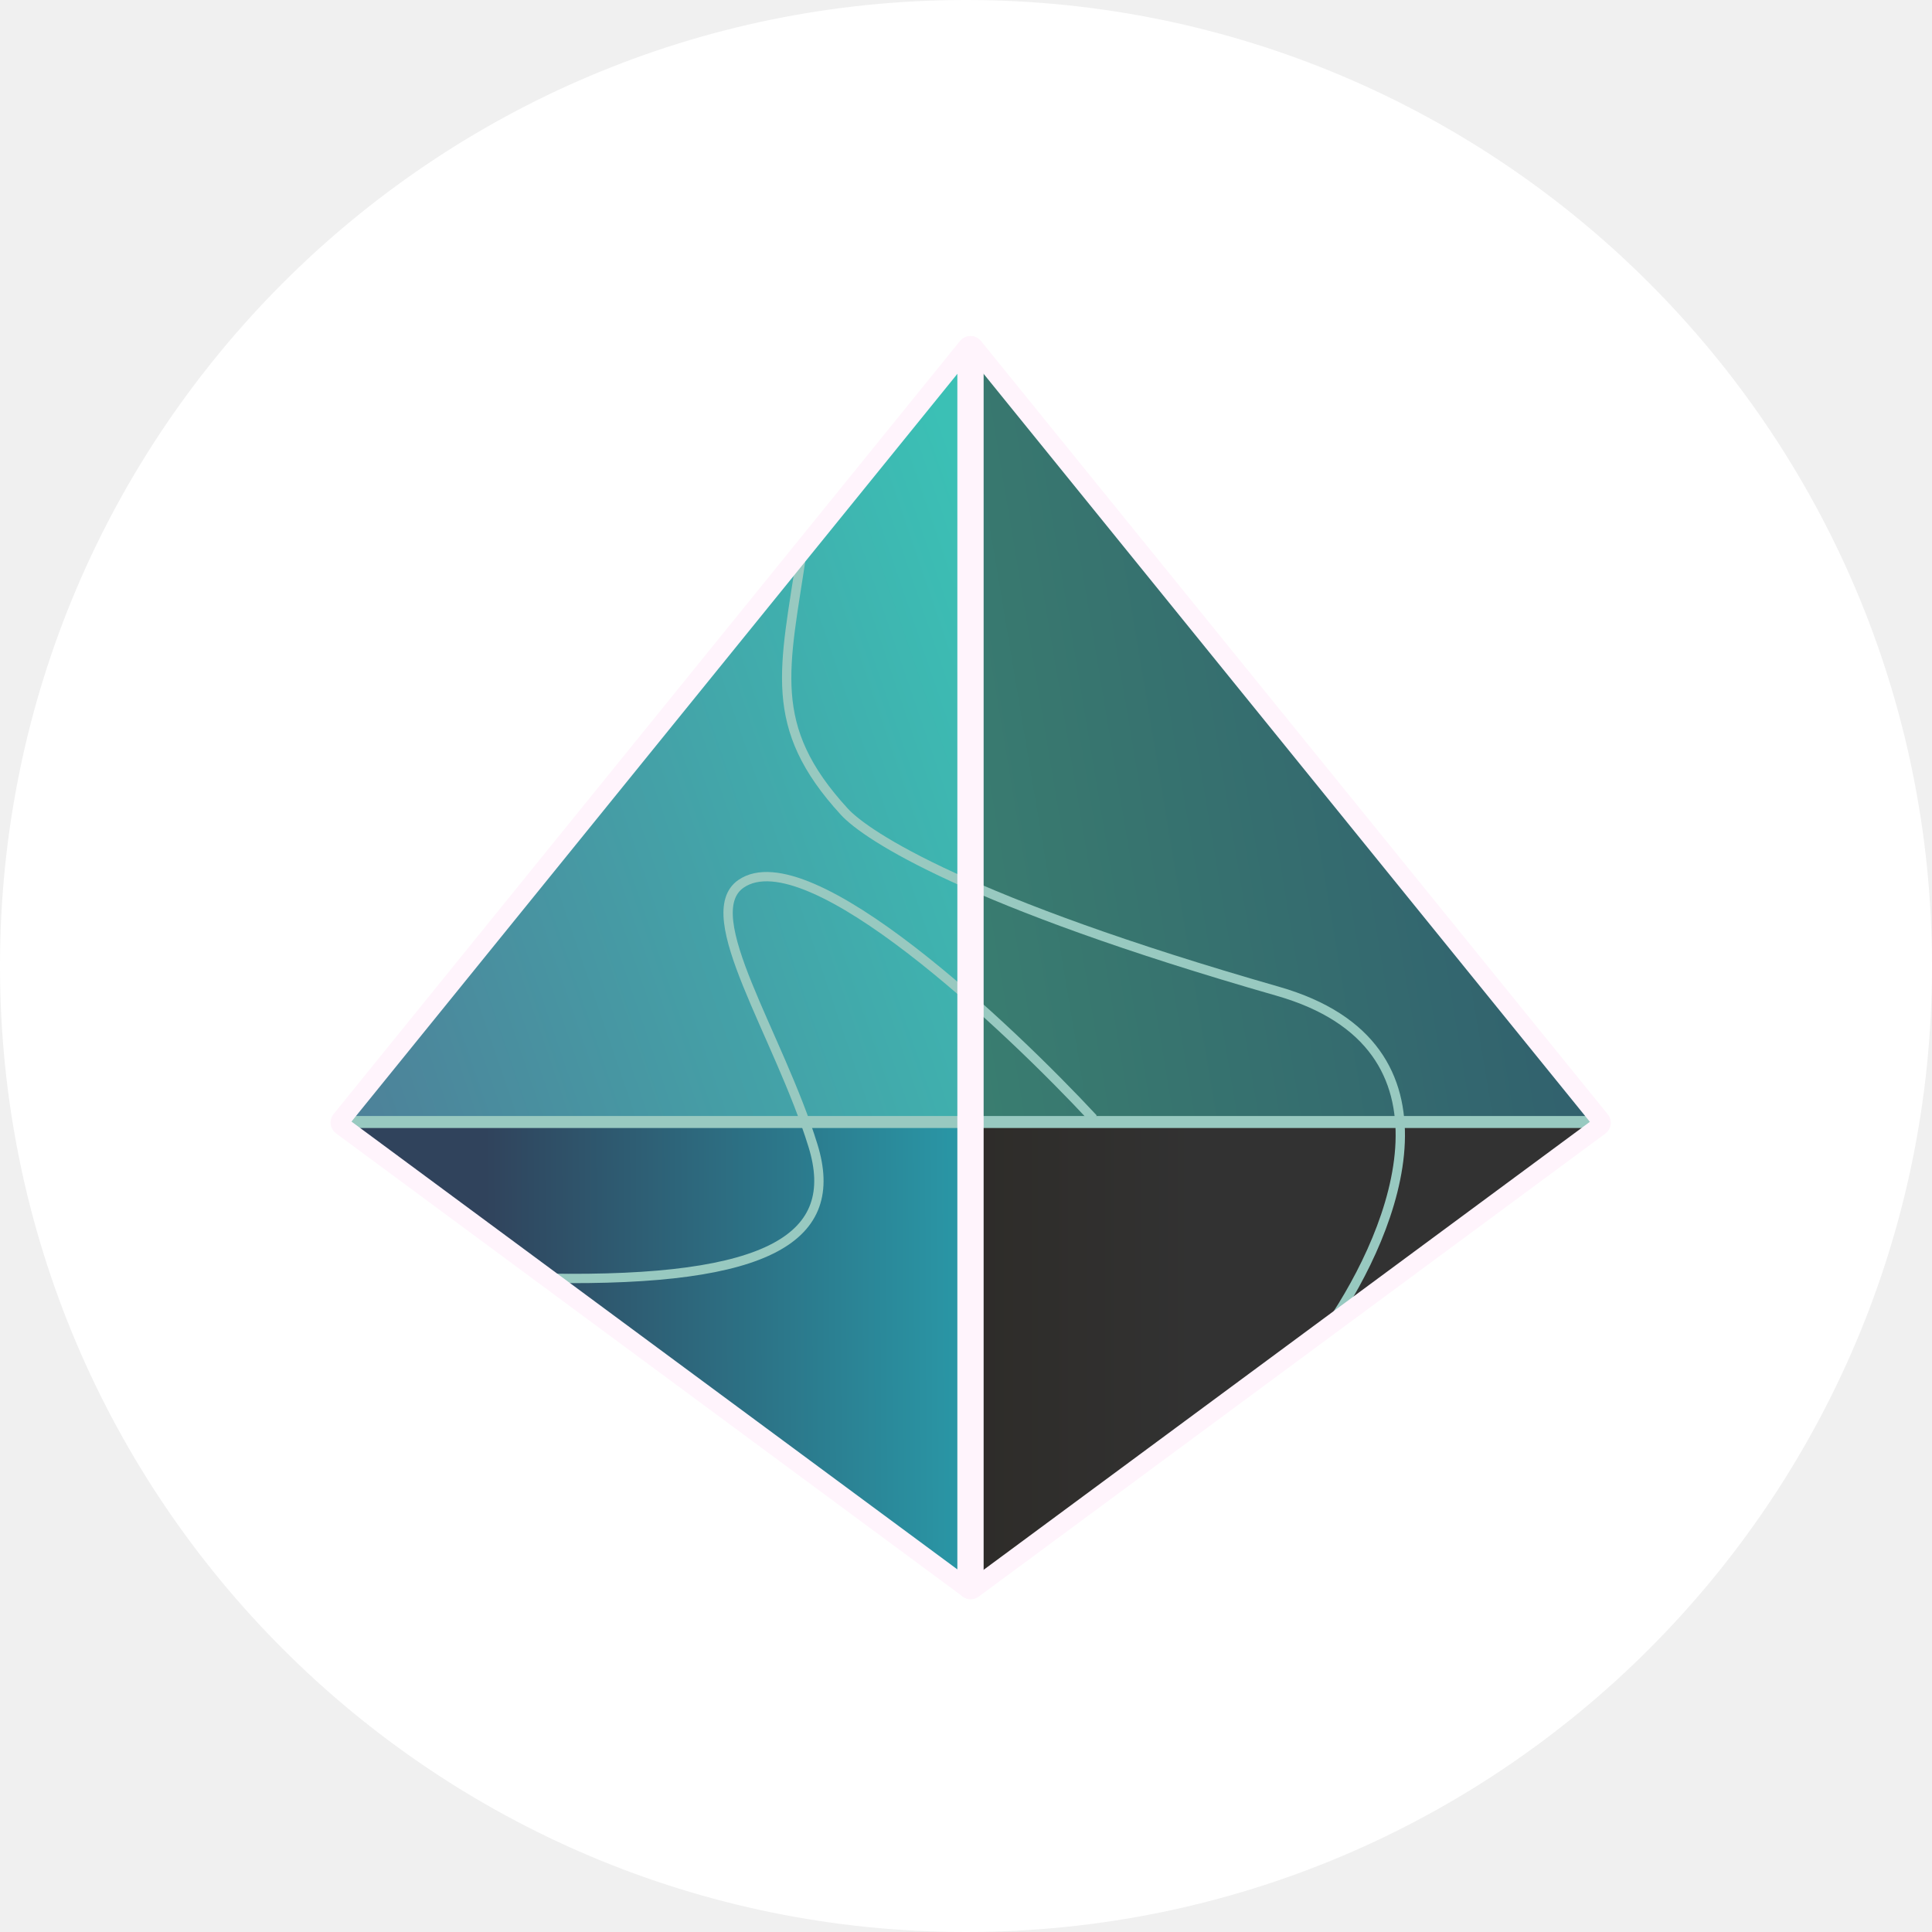
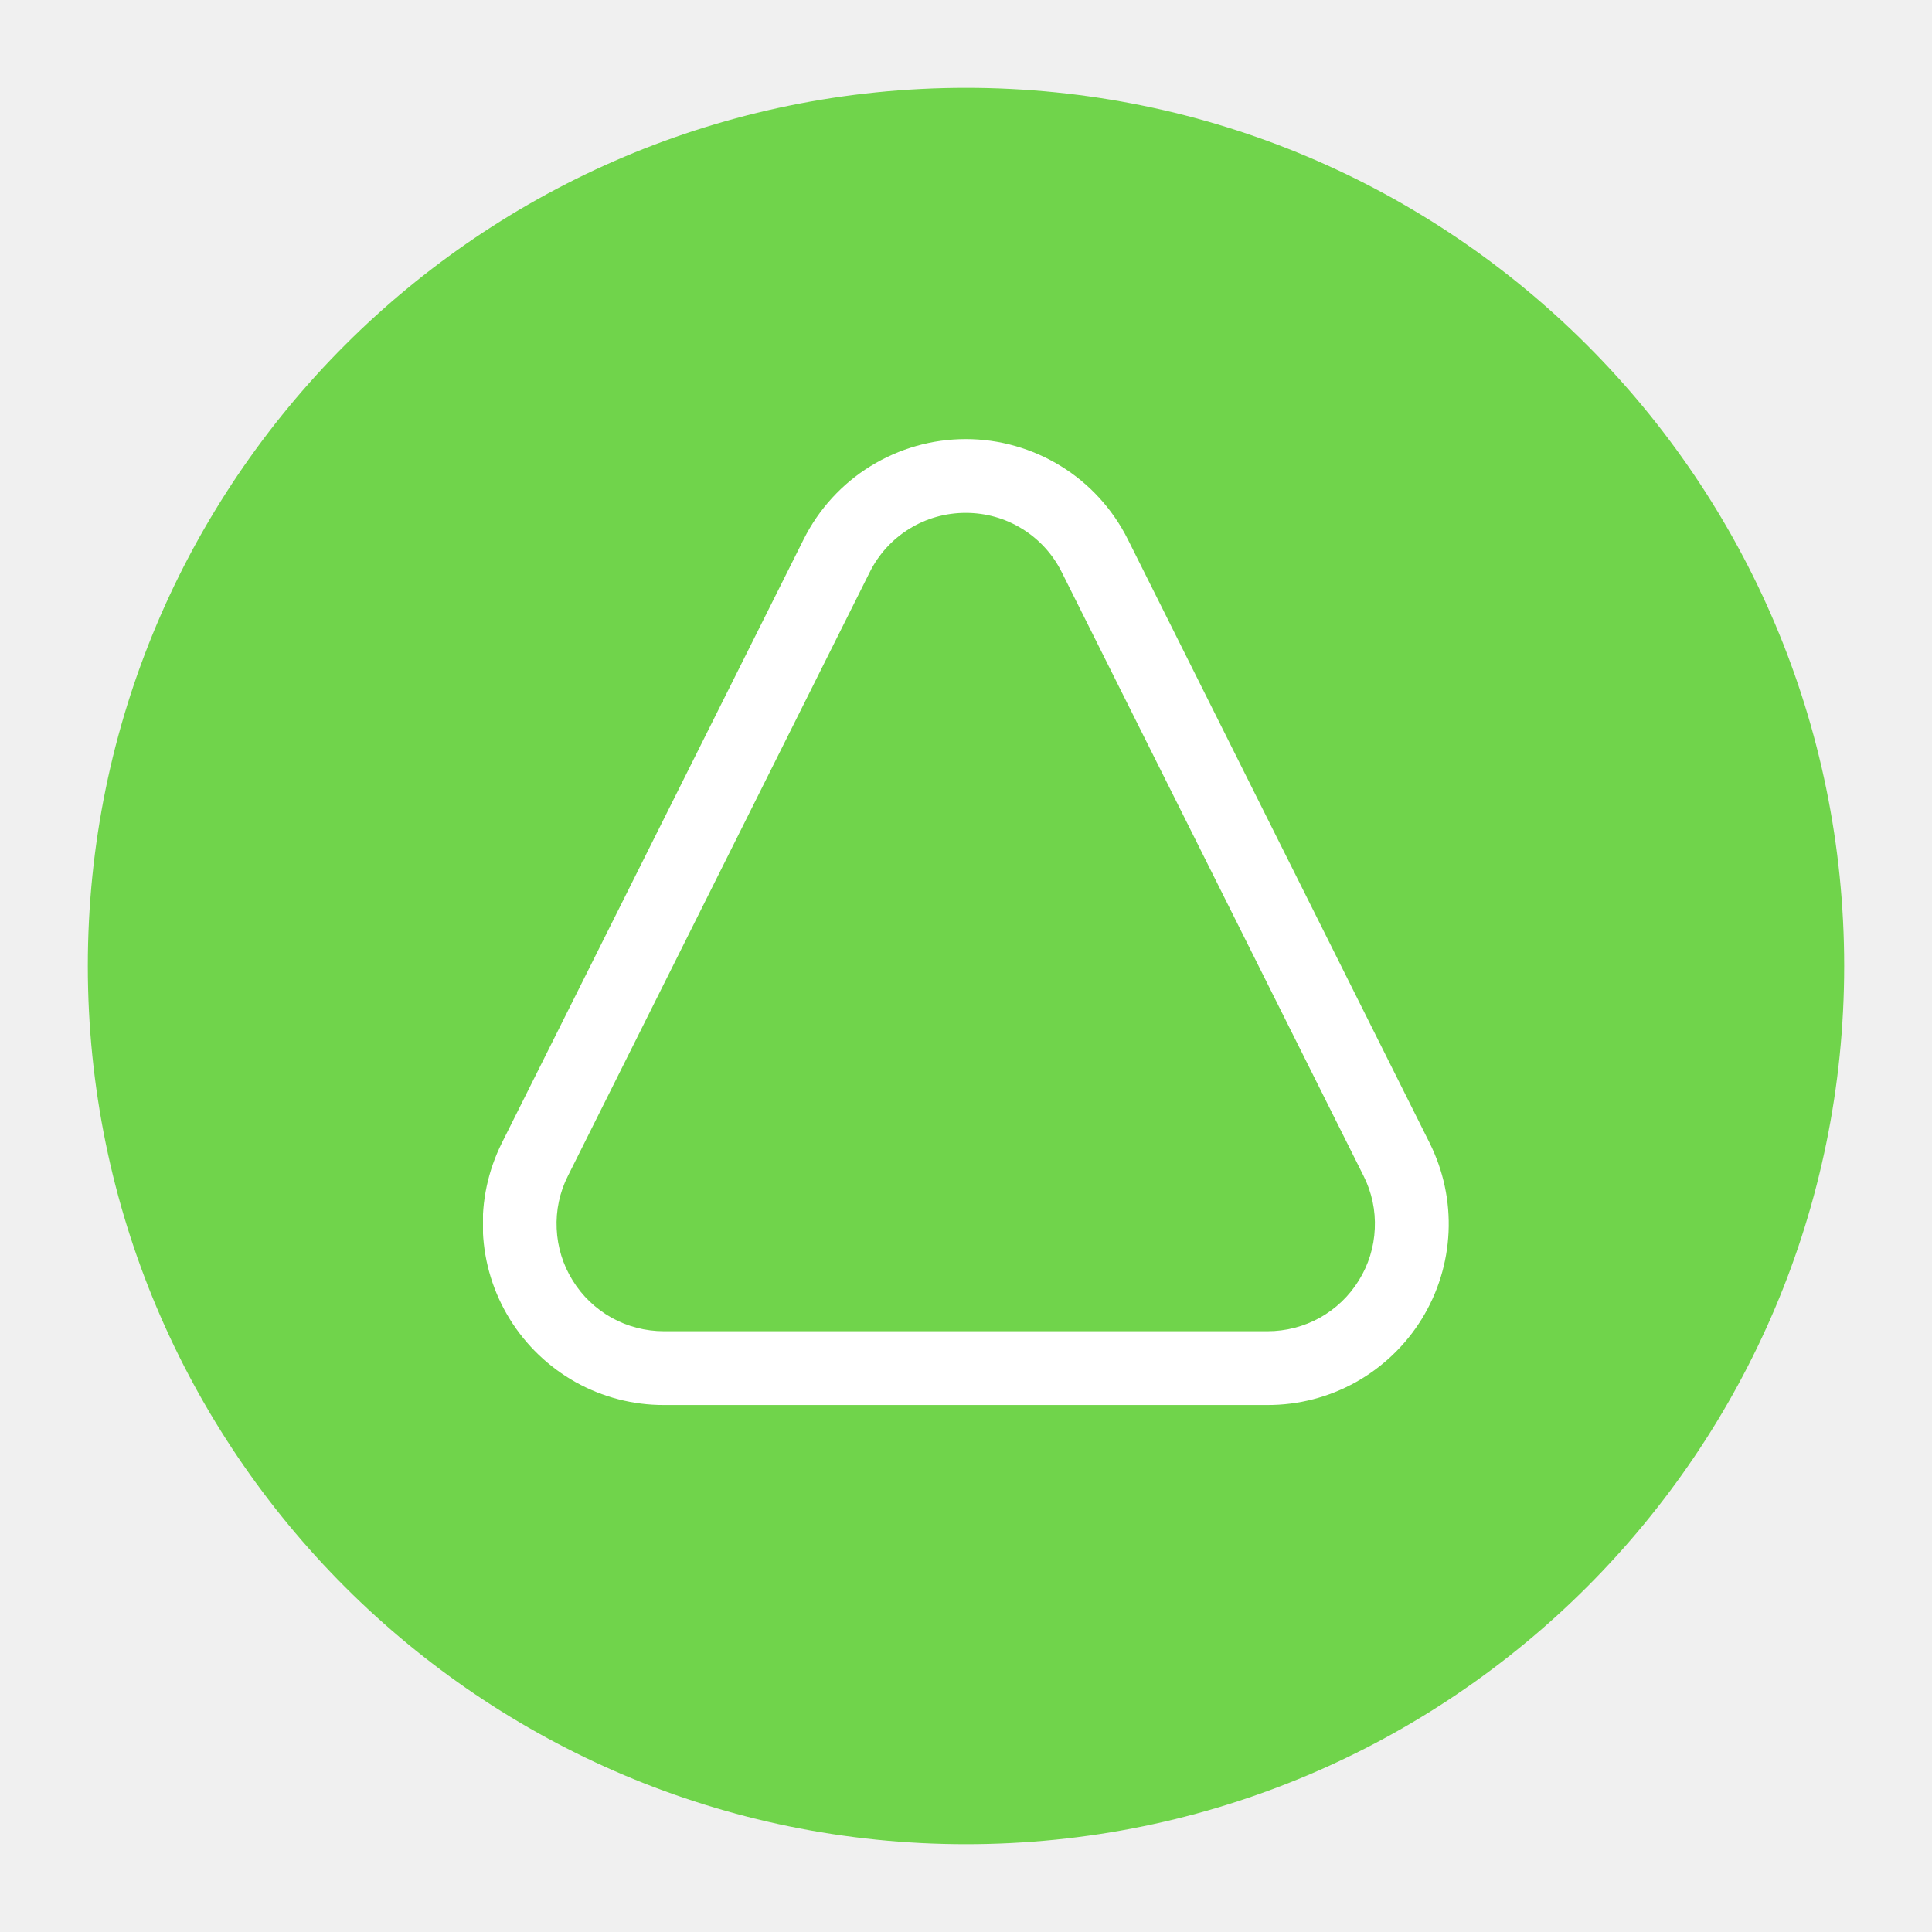
- <svg xmlns="http://www.w3.org/2000/svg" width="40" height="40" viewBox="0 0 40 40" fill="none">
-   <circle cx="20" cy="20" r="20" fill="white" />
-   <path d="M20.222 23.167V7.097L7.021 23.167H20.222Z" fill="url(#paint0_linear_420_227)" />
-   <path d="M20.179 23.167V7.097L33.145 23.167H20.179Z" fill="url(#paint1_linear_420_227)" />
-   <path d="M20.22 23.174L18.454 23.174H17.053H7.041L20.062 32.917L20.22 23.174Z" fill="url(#paint2_linear_420_227)" />
-   <path d="M20.221 23.174H24.351H33.2L20.221 32.737V23.174Z" fill="url(#paint3_linear_420_227)" />
-   <path d="M16.605 11.423C16.246 13.845 15.856 15.034 17.481 16.805C17.94 17.306 20.03 18.681 26.456 20.523C30.398 21.653 28.907 25.423 27.541 27.431" stroke="#98C9C0" stroke-width="0.193" />
-   <path d="M22.636 23.159C20.901 21.292 16.734 17.335 15.341 18.299C14.421 18.937 16.123 21.417 16.832 23.719C17.415 25.608 15.971 26.543 11.348 26.465" stroke="#98C9C0" stroke-width="0.193" />
-   <line x1="20.014" y1="23.23" x2="7.041" y2="23.23" stroke="#98C9C0" stroke-width="0.248" />
-   <line x1="33.193" y1="23.23" x2="20.221" y2="23.23" stroke="#98C9C0" stroke-width="0.248" />
-   <path d="M20.172 32.829V7.234C20.172 7.156 20.075 7.121 20.025 7.182L7.054 23.19C7.025 23.226 7.032 23.28 7.07 23.308L20.041 32.895C20.095 32.936 20.172 32.897 20.172 32.829Z" stroke="#FFF4FC" stroke-width="0.386" />
-   <path d="M20.014 32.836V7.234C20.014 7.156 20.112 7.121 20.161 7.182L33.139 23.194C33.169 23.231 33.162 23.285 33.124 23.313L20.146 32.903C20.091 32.943 20.014 32.904 20.014 32.836Z" stroke="#FFF4FC" stroke-width="0.386" />
+ <svg xmlns="http://www.w3.org/2000/svg" width="22" height="22" viewBox="0 0 22 22" fill="none">
+   <circle cx="11" cy="11" r="10" fill="#70D44B" />
+   <g clip-path="url(#clip0_555_2751)">
+     <path d="M10.997 5.84C11.224 5.84 11.447 5.902 11.64 6.022C11.833 6.141 11.989 6.312 12.09 6.515L15.527 13.39C15.621 13.576 15.665 13.784 15.655 13.992C15.646 14.2 15.584 14.402 15.474 14.579C15.365 14.757 15.212 14.903 15.03 15.005C14.848 15.106 14.643 15.159 14.434 15.159H7.56C7.351 15.159 7.146 15.106 6.964 15.005C6.782 14.903 6.629 14.757 6.52 14.579C6.41 14.402 6.348 14.2 6.339 13.992C6.329 13.784 6.373 13.576 6.467 13.39L9.904 6.515C10.005 6.312 10.161 6.141 10.354 6.022C10.547 5.902 10.77 5.84 10.997 5.84ZM10.997 5C10.614 5 10.239 5.107 9.913 5.308C9.587 5.509 9.324 5.797 9.152 6.14L5.715 13.014C5.558 13.329 5.483 13.678 5.499 14.03C5.515 14.381 5.62 14.722 5.805 15.021C5.99 15.32 6.248 15.567 6.555 15.739C6.862 15.91 7.208 16 7.56 15.999H14.434C14.786 16 15.132 15.91 15.439 15.739C15.746 15.567 16.004 15.32 16.189 15.021C16.374 14.722 16.479 14.381 16.495 14.03C16.511 13.678 16.436 13.329 16.279 13.014L12.842 6.14C12.67 5.797 12.407 5.509 12.081 5.308C11.755 5.107 11.38 5 10.997 5Z" fill="white" />
+   </g>
  <defs>
-     <linearGradient id="paint0_linear_420_227" x1="6.532" y1="22.498" x2="22.402" y2="17.061" gradientUnits="userSpaceOnUse">
-       <stop stop-color="#4E7F98" />
-       <stop offset="1" stop-color="#3BC0B5" />
-     </linearGradient>
-     <linearGradient id="paint1_linear_420_227" x1="18.351" y1="23.174" x2="34.649" y2="20.449" gradientUnits="userSpaceOnUse">
-       <stop stop-color="#3B8270" />
-       <stop offset="1" stop-color="#305C6E" />
-     </linearGradient>
-     <linearGradient id="paint2_linear_420_227" x1="10.056" y1="24.954" x2="20.277" y2="24.906" gradientUnits="userSpaceOnUse">
-       <stop stop-color="#30435C" />
-       <stop offset="1" stop-color="#299AA9" />
-     </linearGradient>
-     <linearGradient id="paint3_linear_420_227" x1="20.221" y1="24.856" x2="24.763" y2="24.856" gradientUnits="userSpaceOnUse">
-       <stop stop-color="#2E2C29" />
-       <stop offset="1" stop-color="#323232" />
-     </linearGradient>
+     <clipPath id="clip0_555_2751">
+       <rect width="11" height="11" fill="white" transform="translate(5.5 5)" />
+     </clipPath>
  </defs>
</svg>
